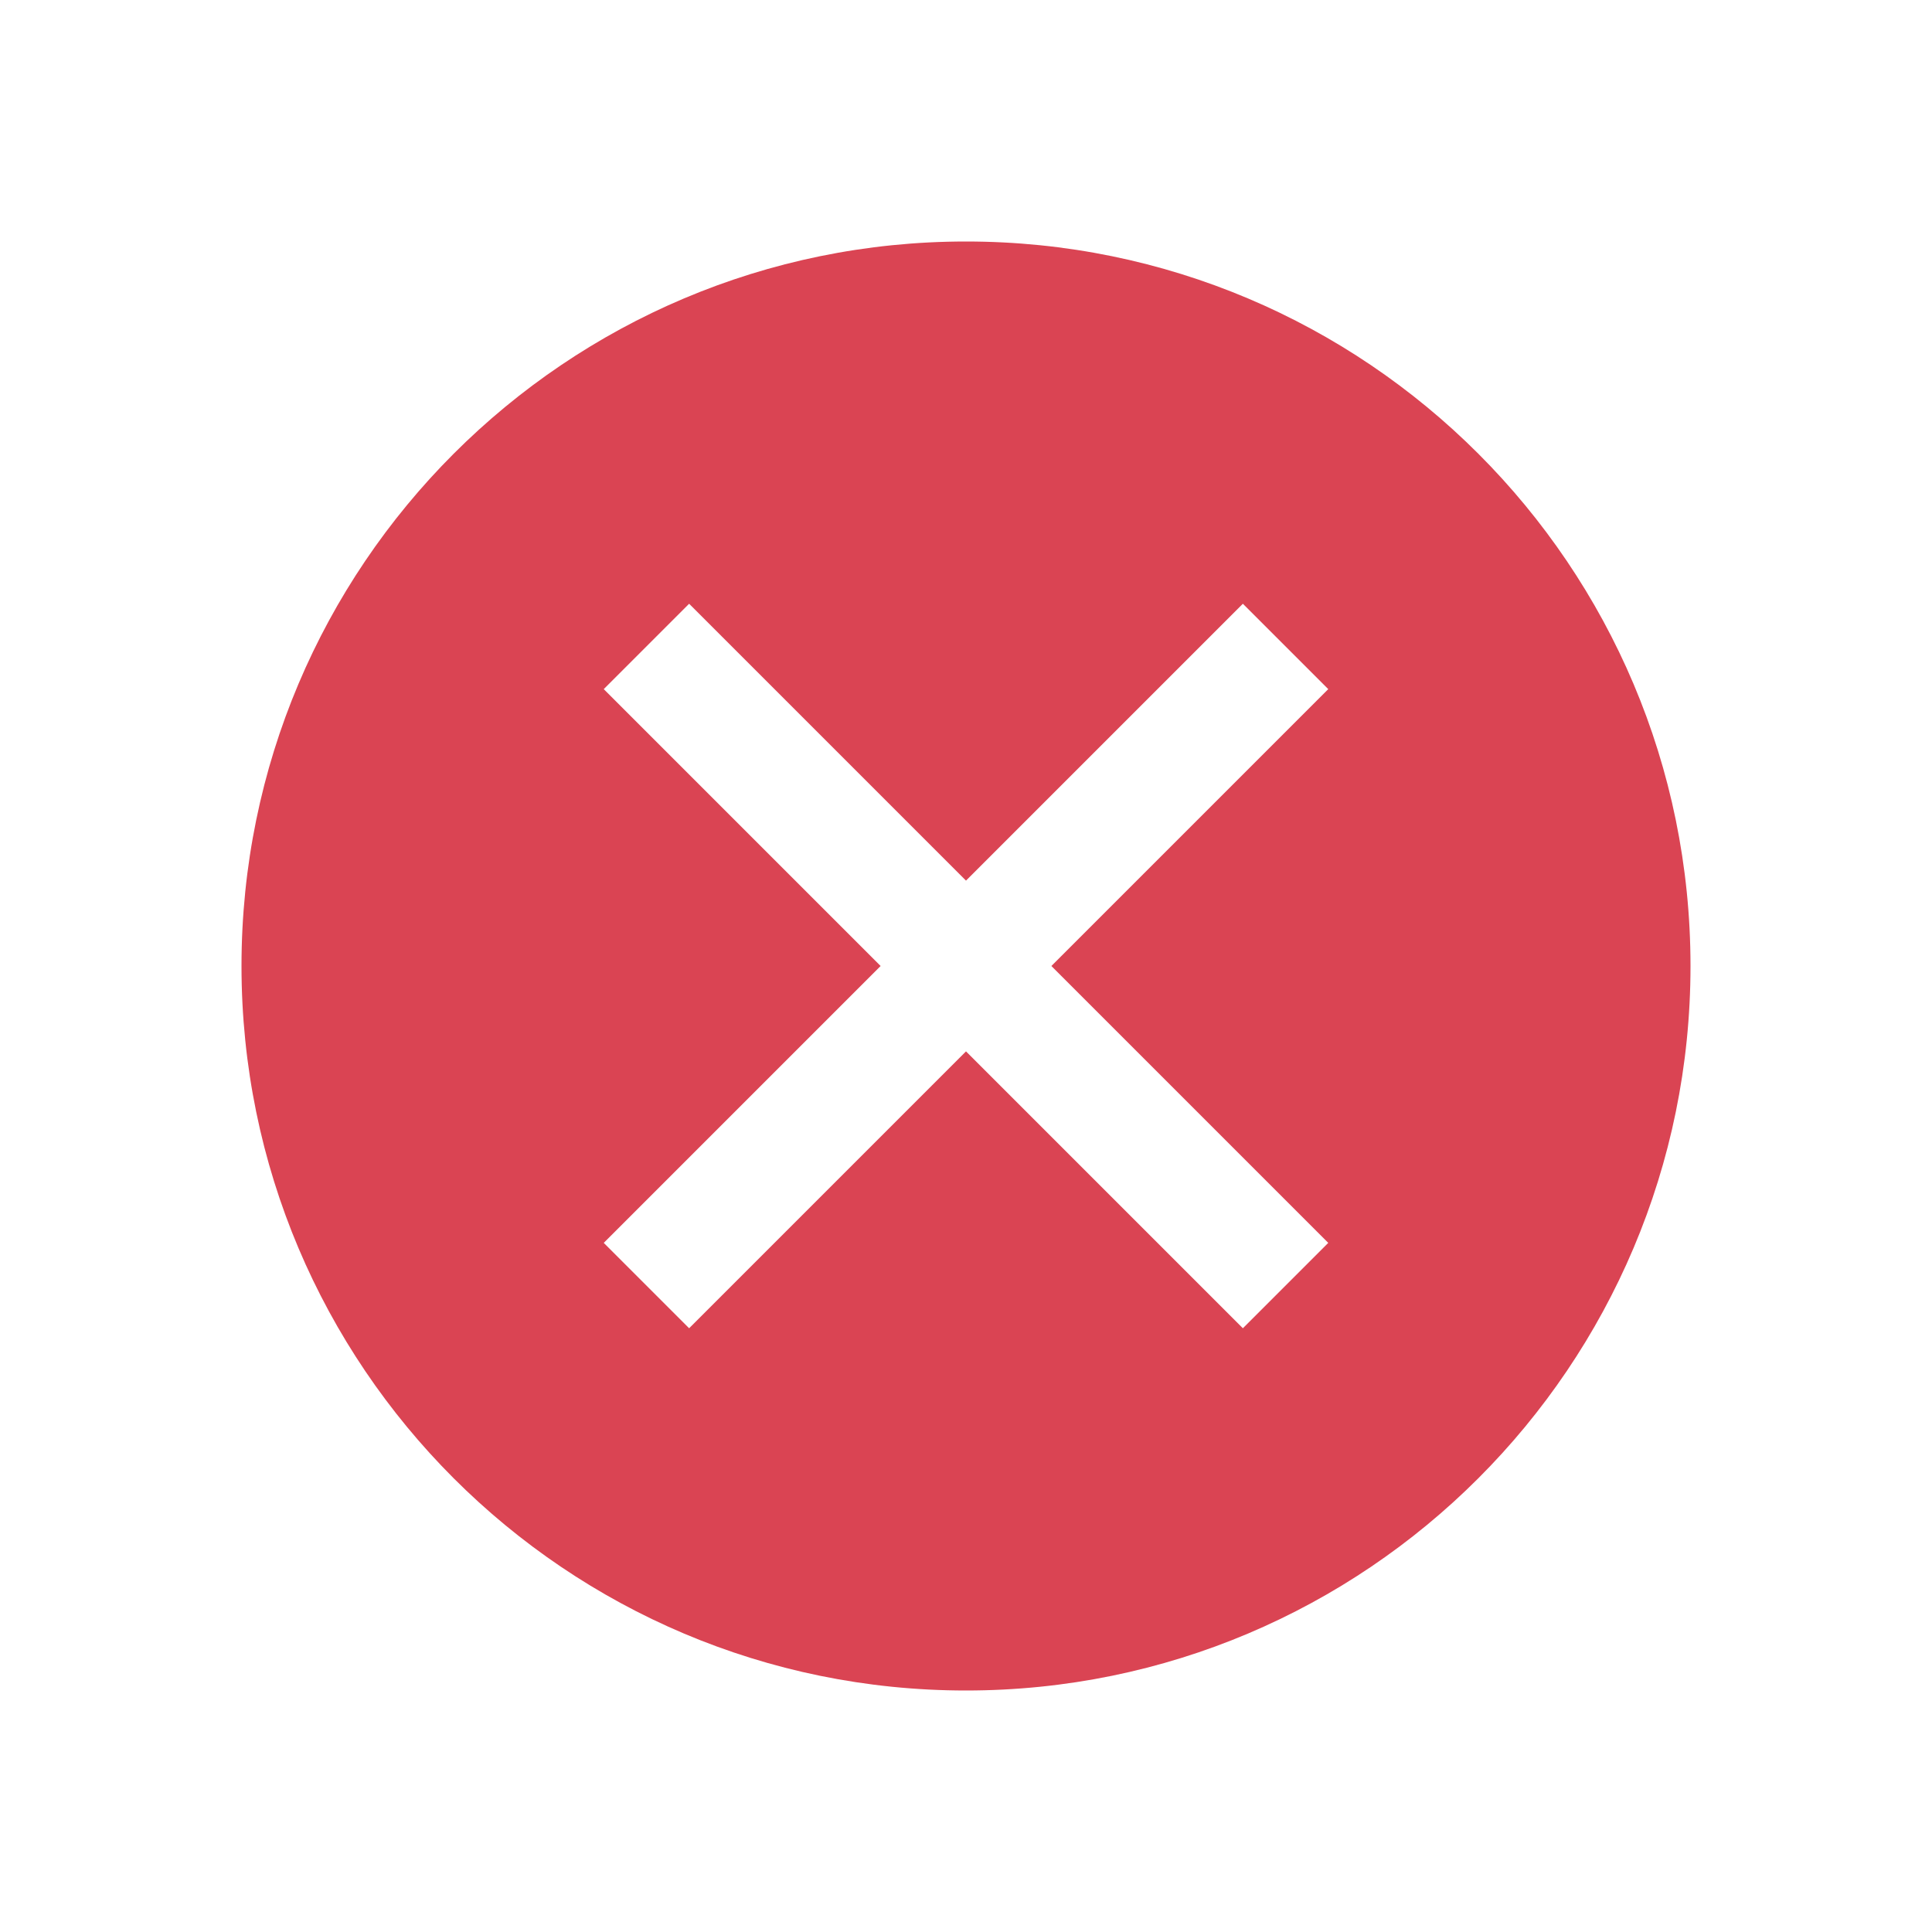
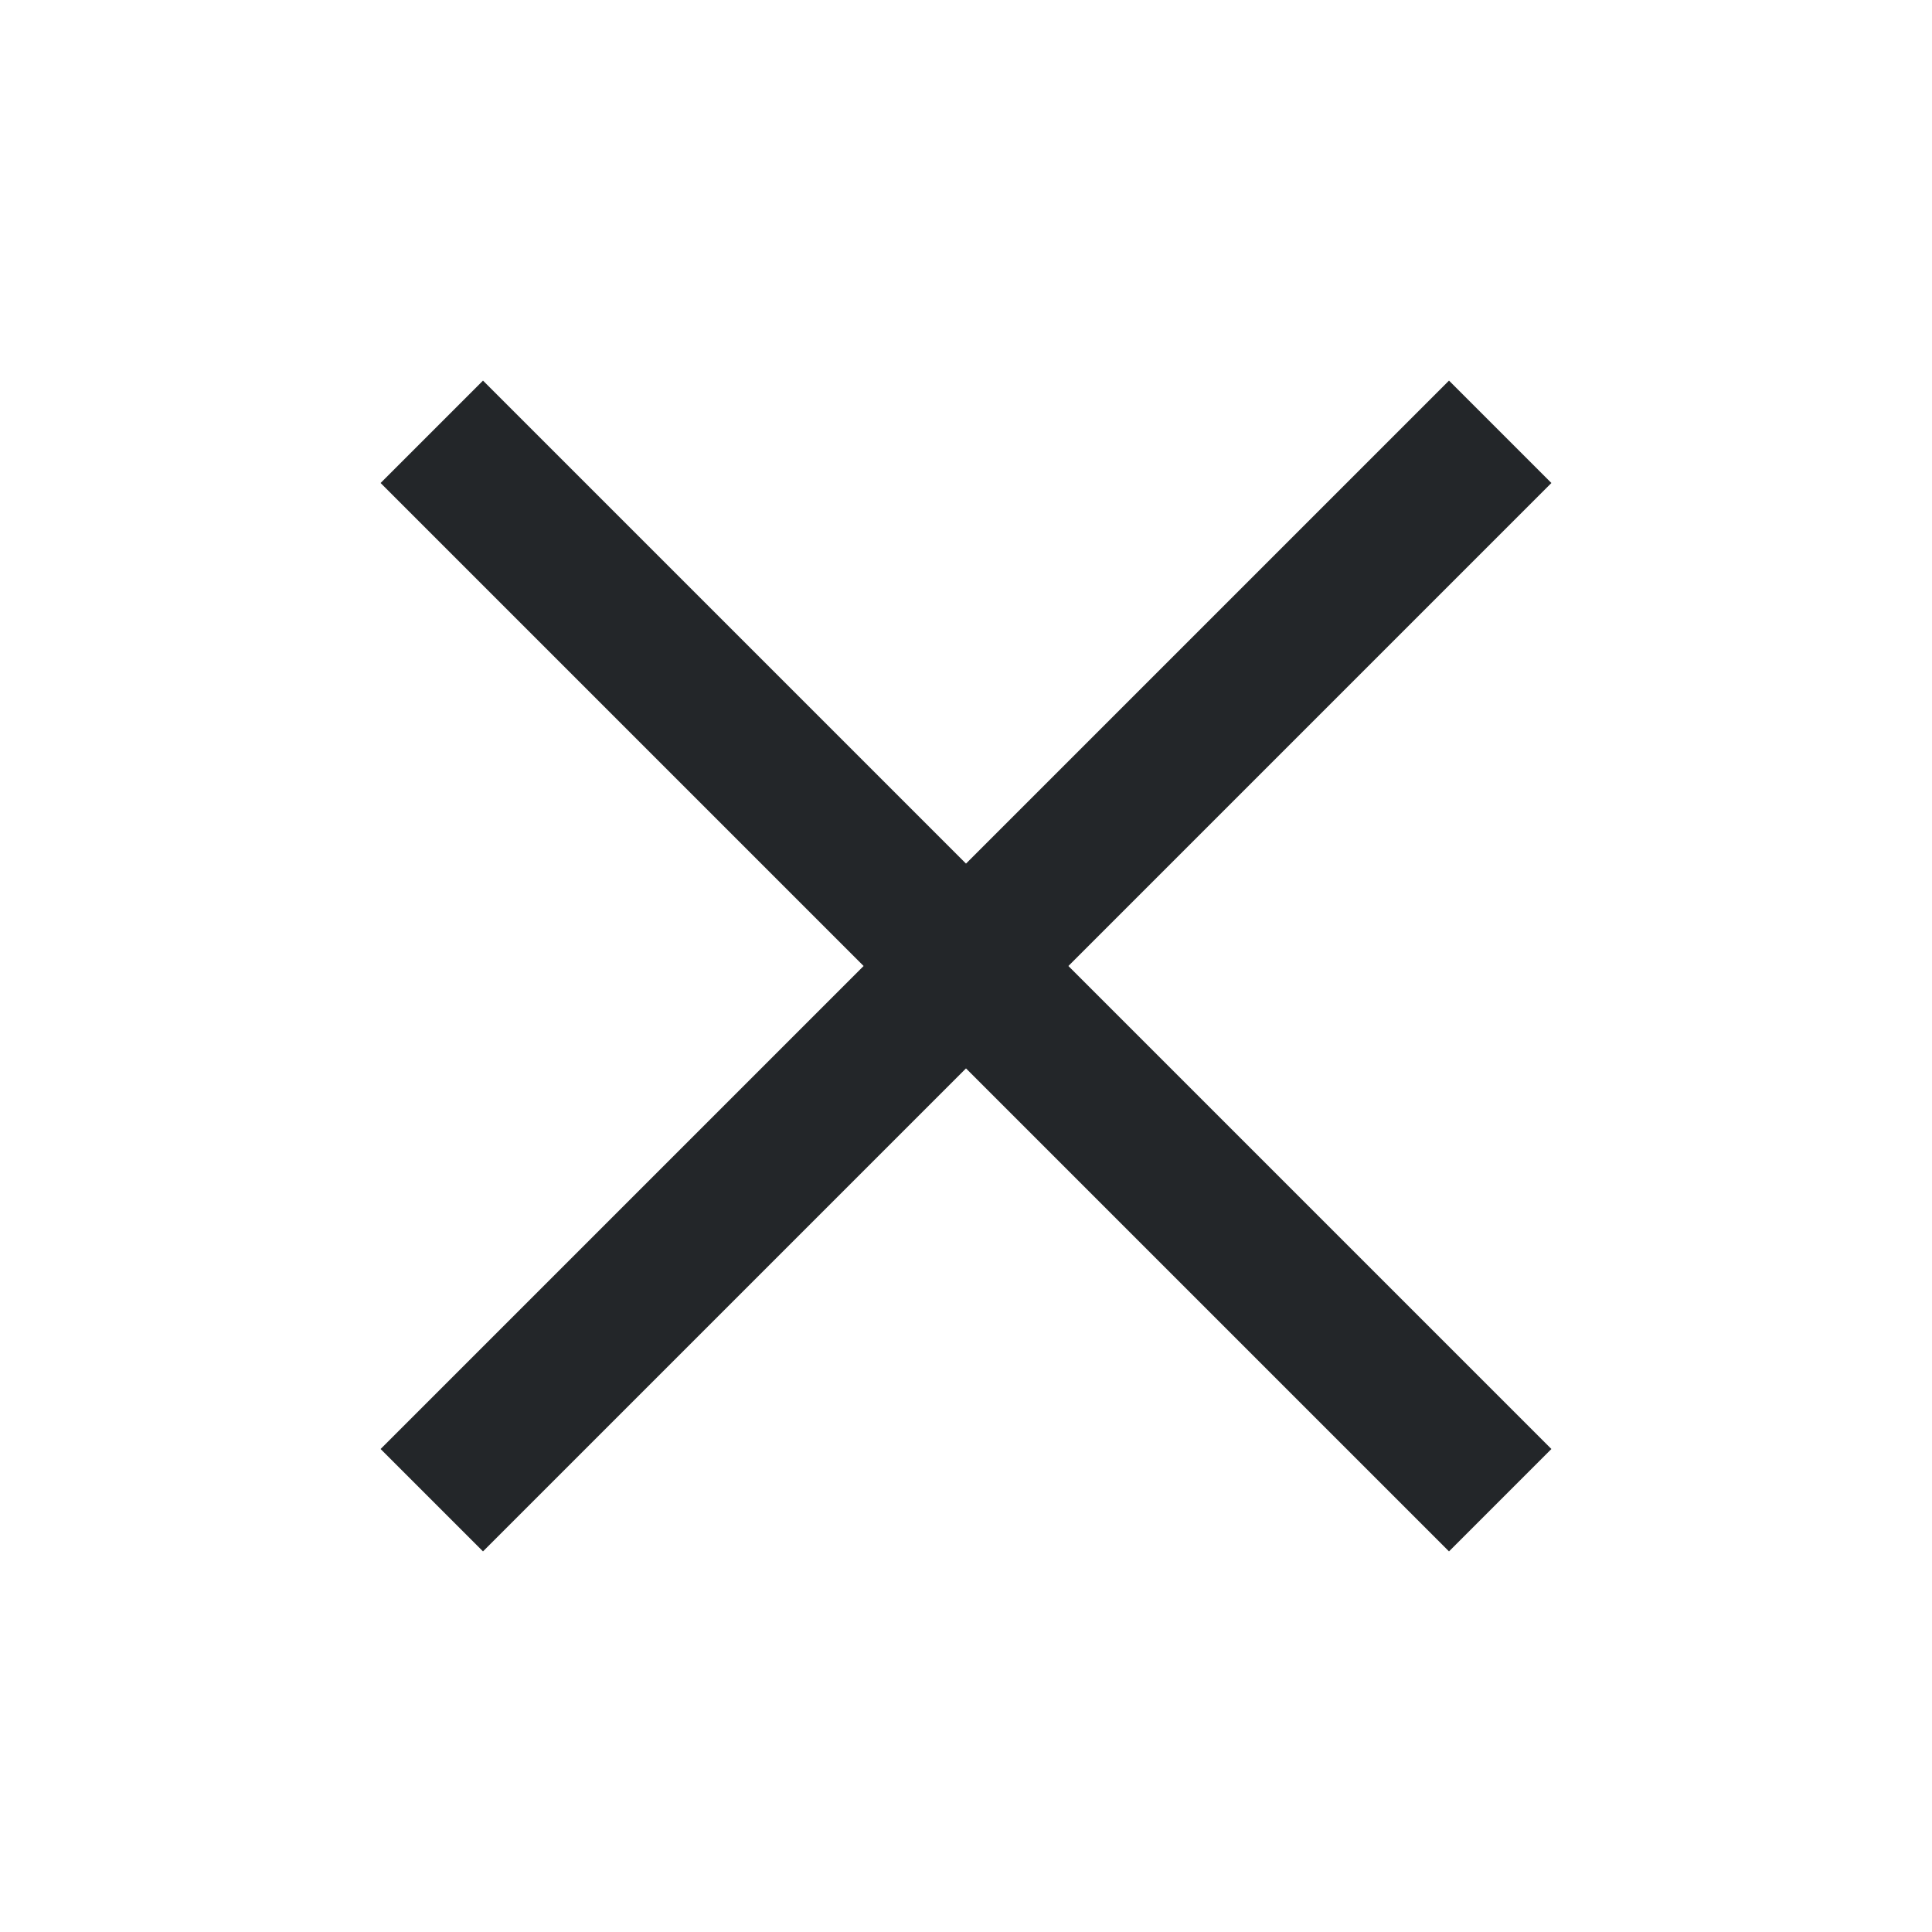
- <svg xmlns="http://www.w3.org/2000/svg" viewBox="0 0 16 16">
-   <defs id="defs3051">
+ <svg xmlns="http://www.w3.org/2000/svg" version="1.1" viewBox="0 0 16 16">
+   <defs>
    <style type="text/css" id="current-color-scheme">
-       .ColorScheme-Text {
-         color:#232629;
-       }
-       .ColorScheme-NegativeText {
-         color:#da4453;
-       }
-       </style>
+             .ColorScheme-Text {
+                 color:#232629;
+             }
+         </style>
  </defs>
-   <path style="fill:currentColor;fill-opacity:1;stroke:none" class="ColorScheme-NegativeText" d="M 8,2 A 6,6 0 0 0 2,8 6,6 0 0 0 8,14 6,6 0 0 0 14,8 6,6 0 0 0 8,2 Z M 5.707,5 8,7.293 10.293,5 11,5.707 8.707,8 11,10.293 10.293,11 8,8.707 5.707,11 5,10.293 7.293,8 5,5.707 5.707,5 Z" />
+   <g class="ColorScheme-Text" stroke-linecap="square">
+     <path d="m4 4 8 8m-8 0 8-8" fill="currentColor" />
+     <path d="M 4,3.152 3.152,4 7.152,8 3.152,12 4,12.848 8,8.848 12,12.848 12.848,12 8.848,8 12.848,4 12,3.152 8,7.152 Z" fill="currentColor" />
+   </g>
</svg>
